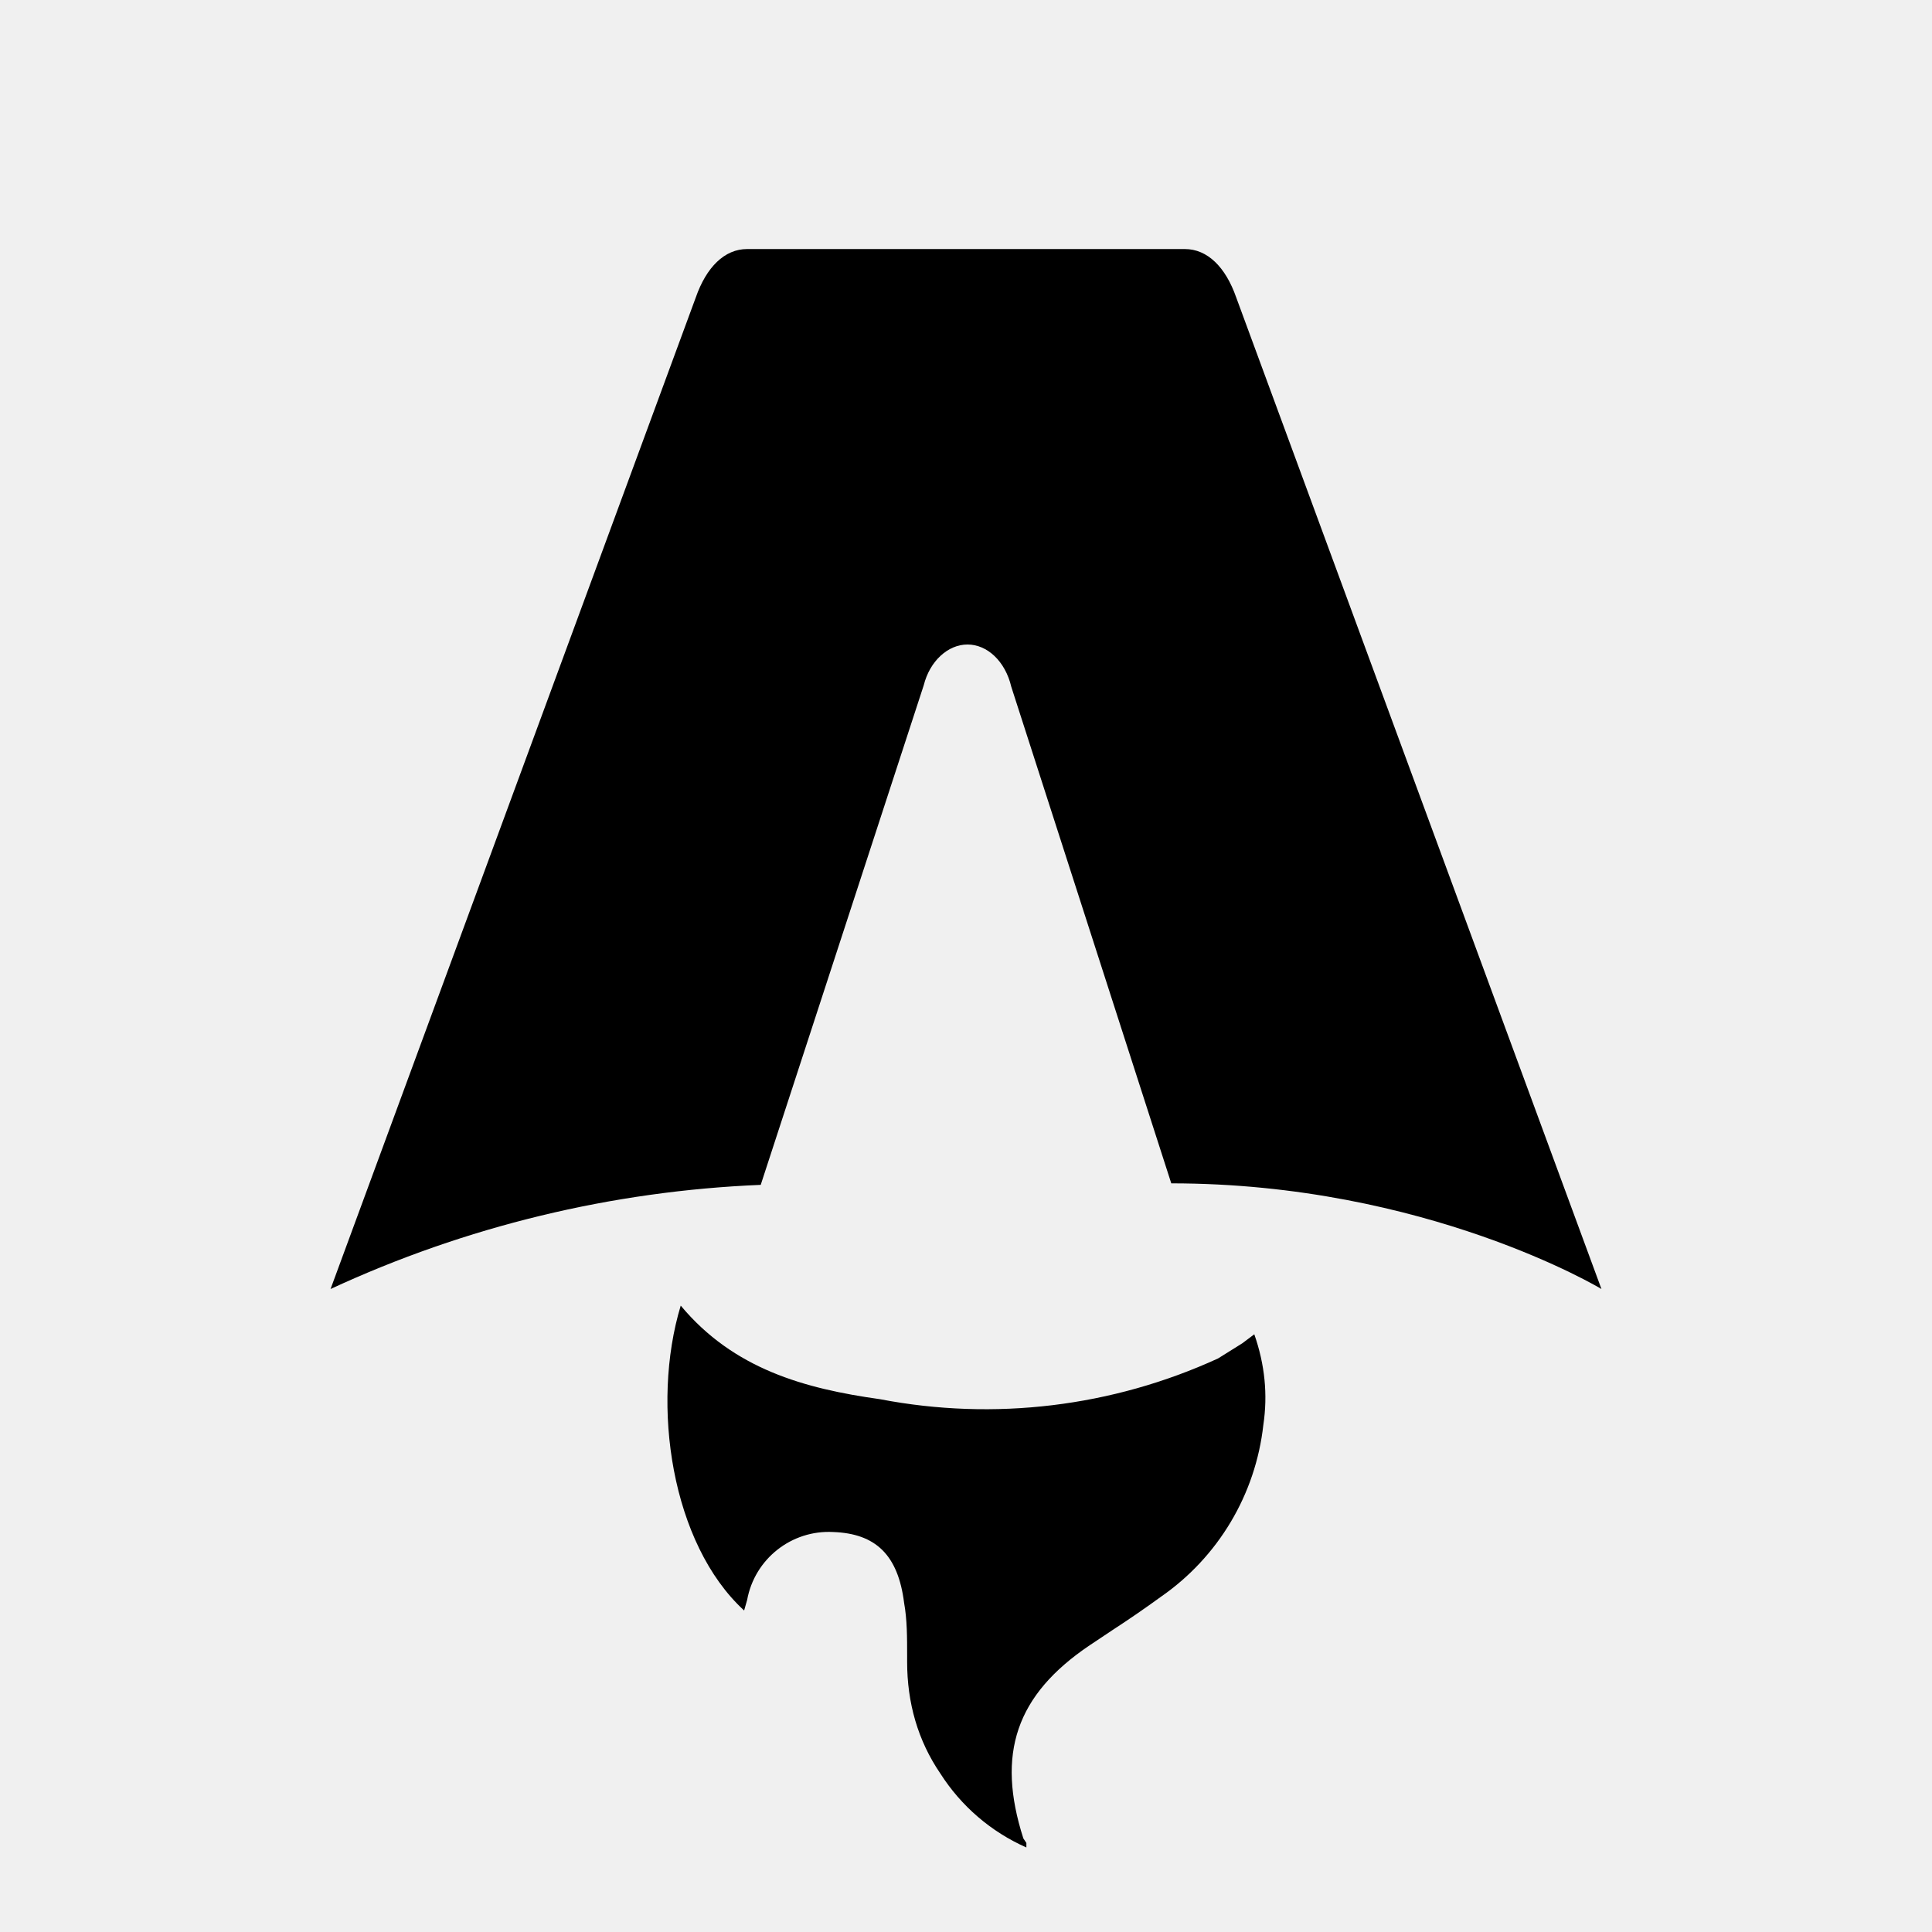
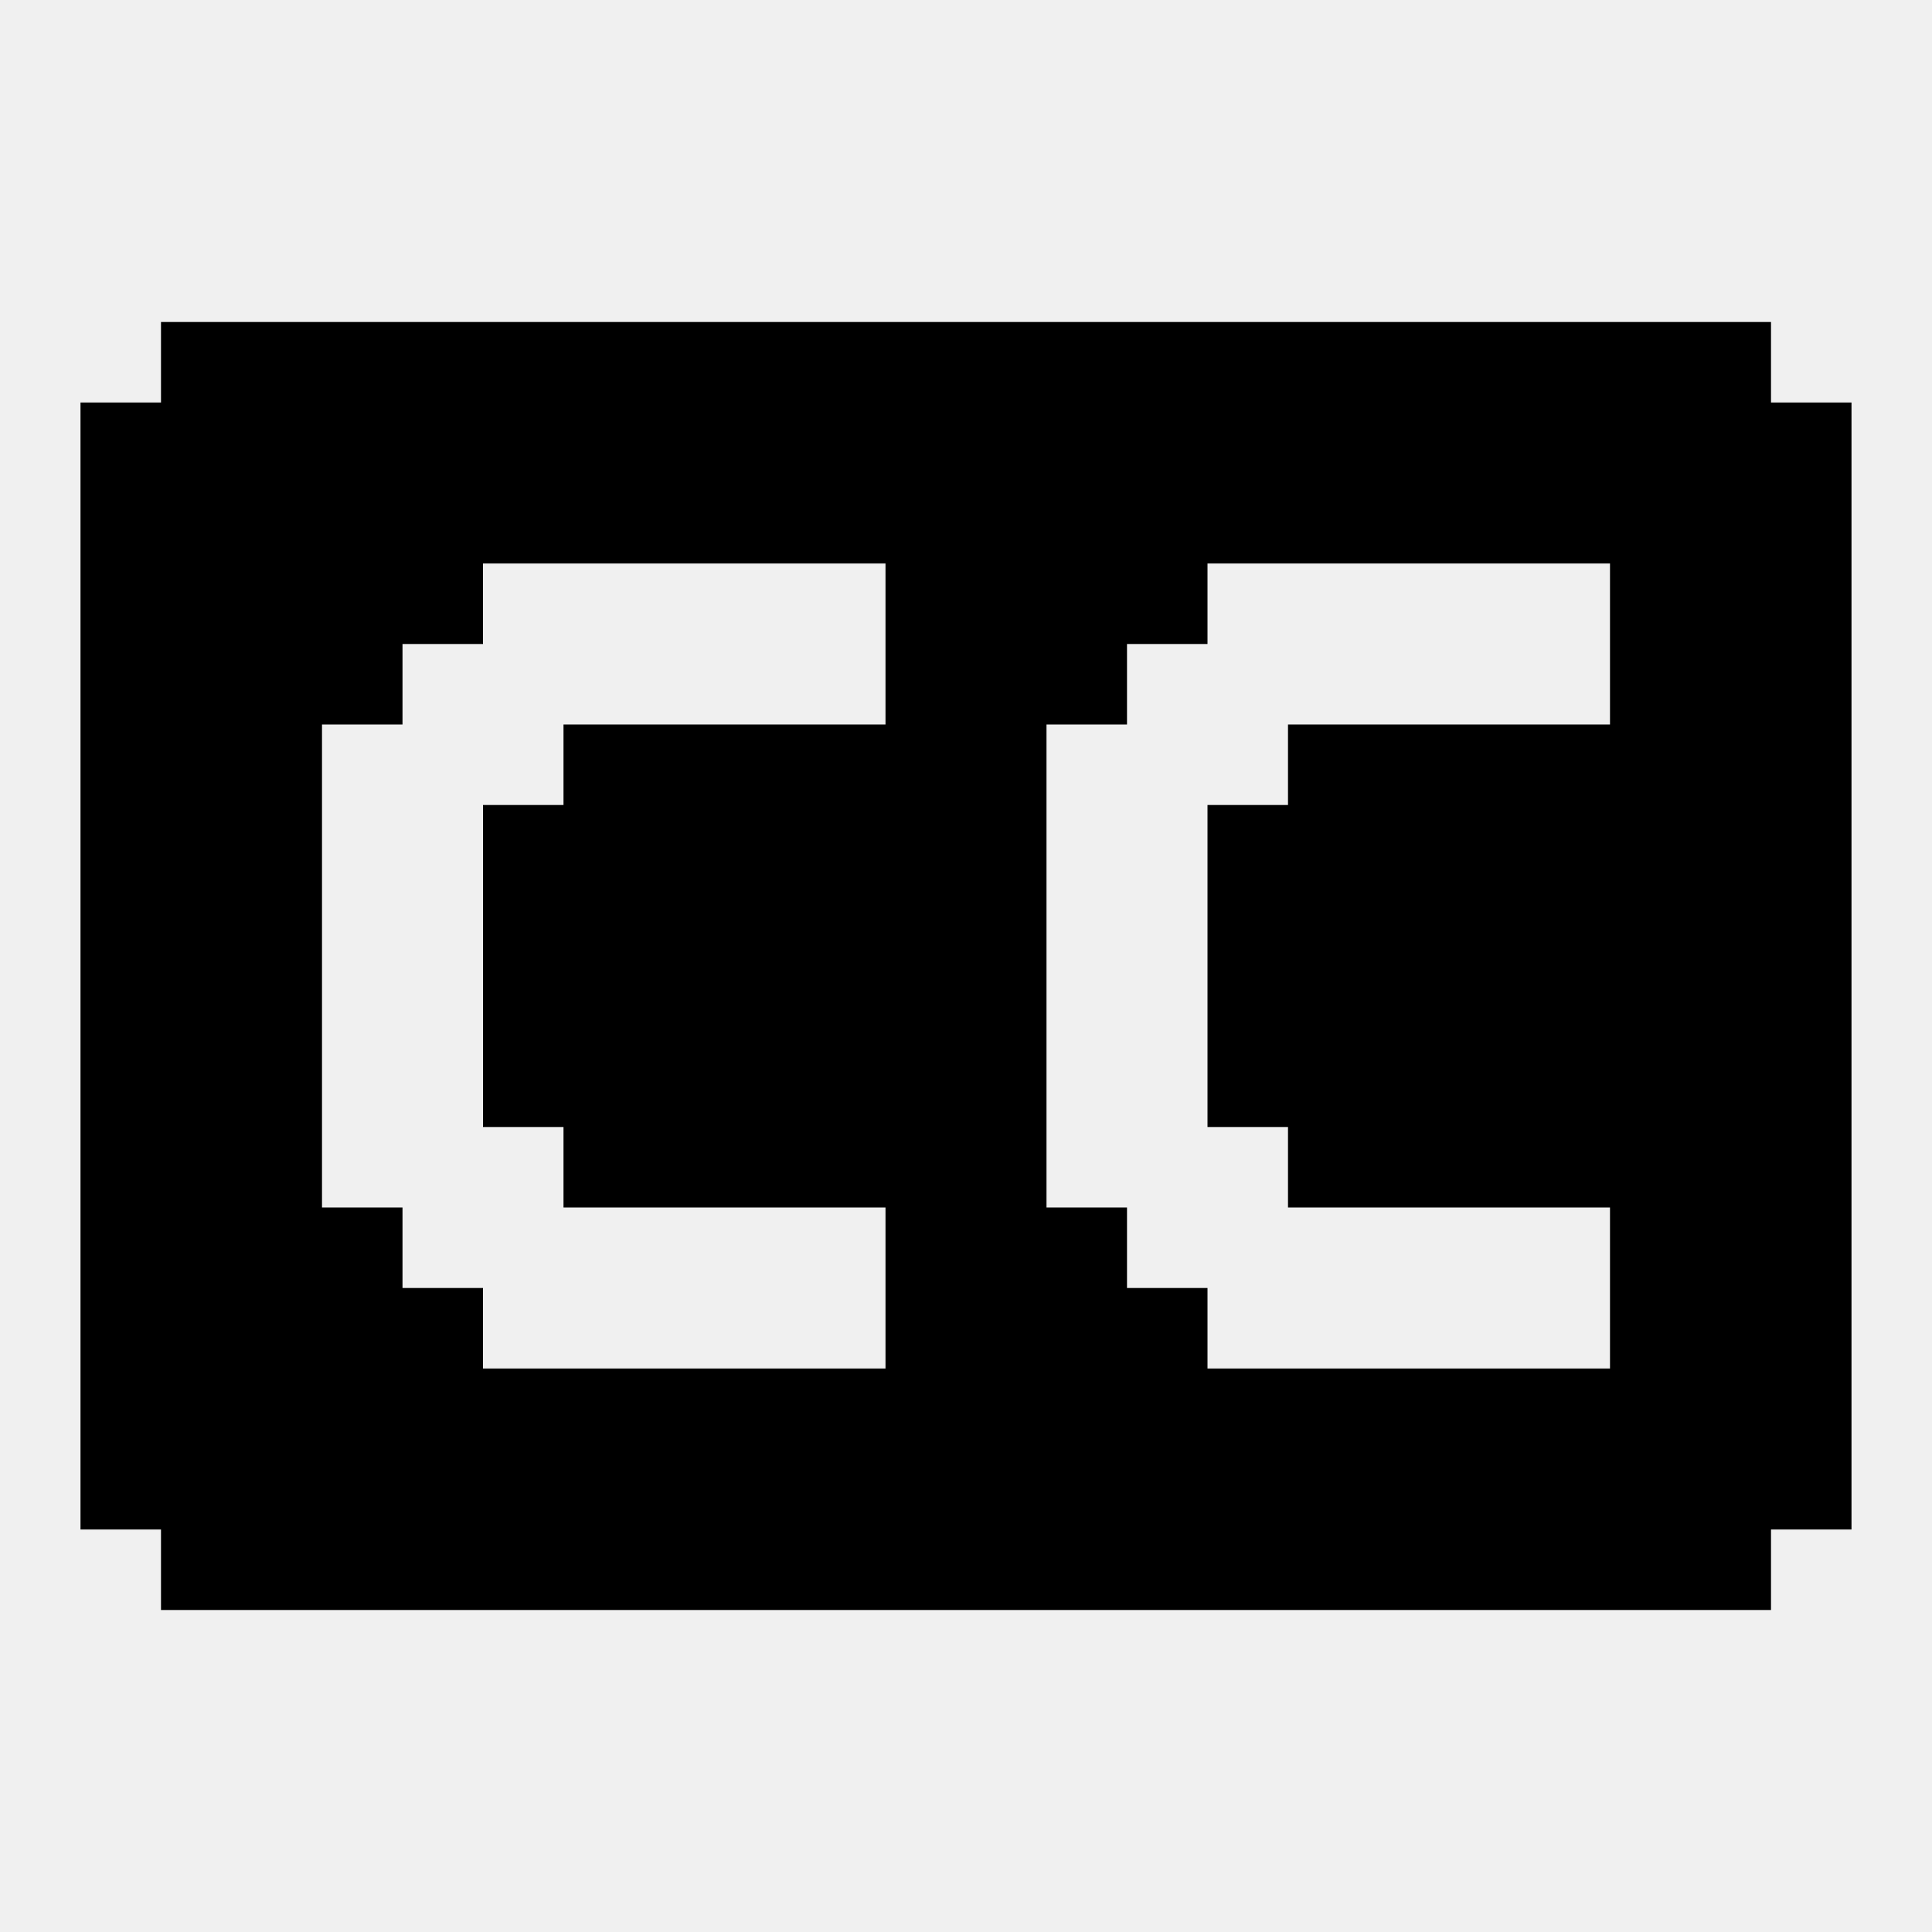
- <svg xmlns="http://www.w3.org/2000/svg" fill="none" viewBox="0 0 128 128">
-   <path d="M50.4 78.5a75.1 75.1 0 0 0-28.5 6.9l24.2-65.7c.7-2 1.9-3.2 3.4-3.2h29c1.5 0 2.7 1.2 3.4 3.2l24.2 65.7s-11.6-7-28.5-7L67 45.5c-.4-1.7-1.6-2.8-2.9-2.8-1.3 0-2.5 1.1-2.9 2.7L50.4 78.5Zm-1.1 28.2Zm-4.2-20.2c-2 6.6-.6 15.8 4.2 20.2a17.5 17.5 0 0 1 .2-.7 5.5 5.5 0 0 1 5.7-4.5c2.8.1 4.3 1.5 4.7 4.7.2 1.1.2 2.3.2 3.5v.4c0 2.7.7 5.2 2.2 7.4a13 13 0 0 0 5.7 4.9v-.3l-.2-.3c-1.8-5.6-.5-9.5 4.4-12.8l1.5-1a73 73 0 0 0 3.2-2.2 16 16 0 0 0 6.8-11.4c.3-2 .1-4-.6-6l-.8.6-1.6 1a37 37 0 0 1-22.4 2.7c-5-.7-9.7-2-13.2-6.2Z" />
+ <svg xmlns="http://www.w3.org/2000/svg" viewBox="0 0 24 24">
+   <path d="m22,5v-1H2v1h-1v14h1v1h20v-1h1V5h-1Zm-11,4h-4v1h-1v4h1v1h4v2h-5v-1h-1v-1h-1v-6h1v-1h1v-1h5v2Zm9,0h-4v1h-1v4h1v1h4v2h-5v-1h-1v-1h-1v-6h1v-1h1v-1h5v2Z" />
  <style>
        path { fill: #000; }
        @media (prefers-color-scheme: dark) {
            path { fill: #FFF; }
        }
    </style>
</svg>
